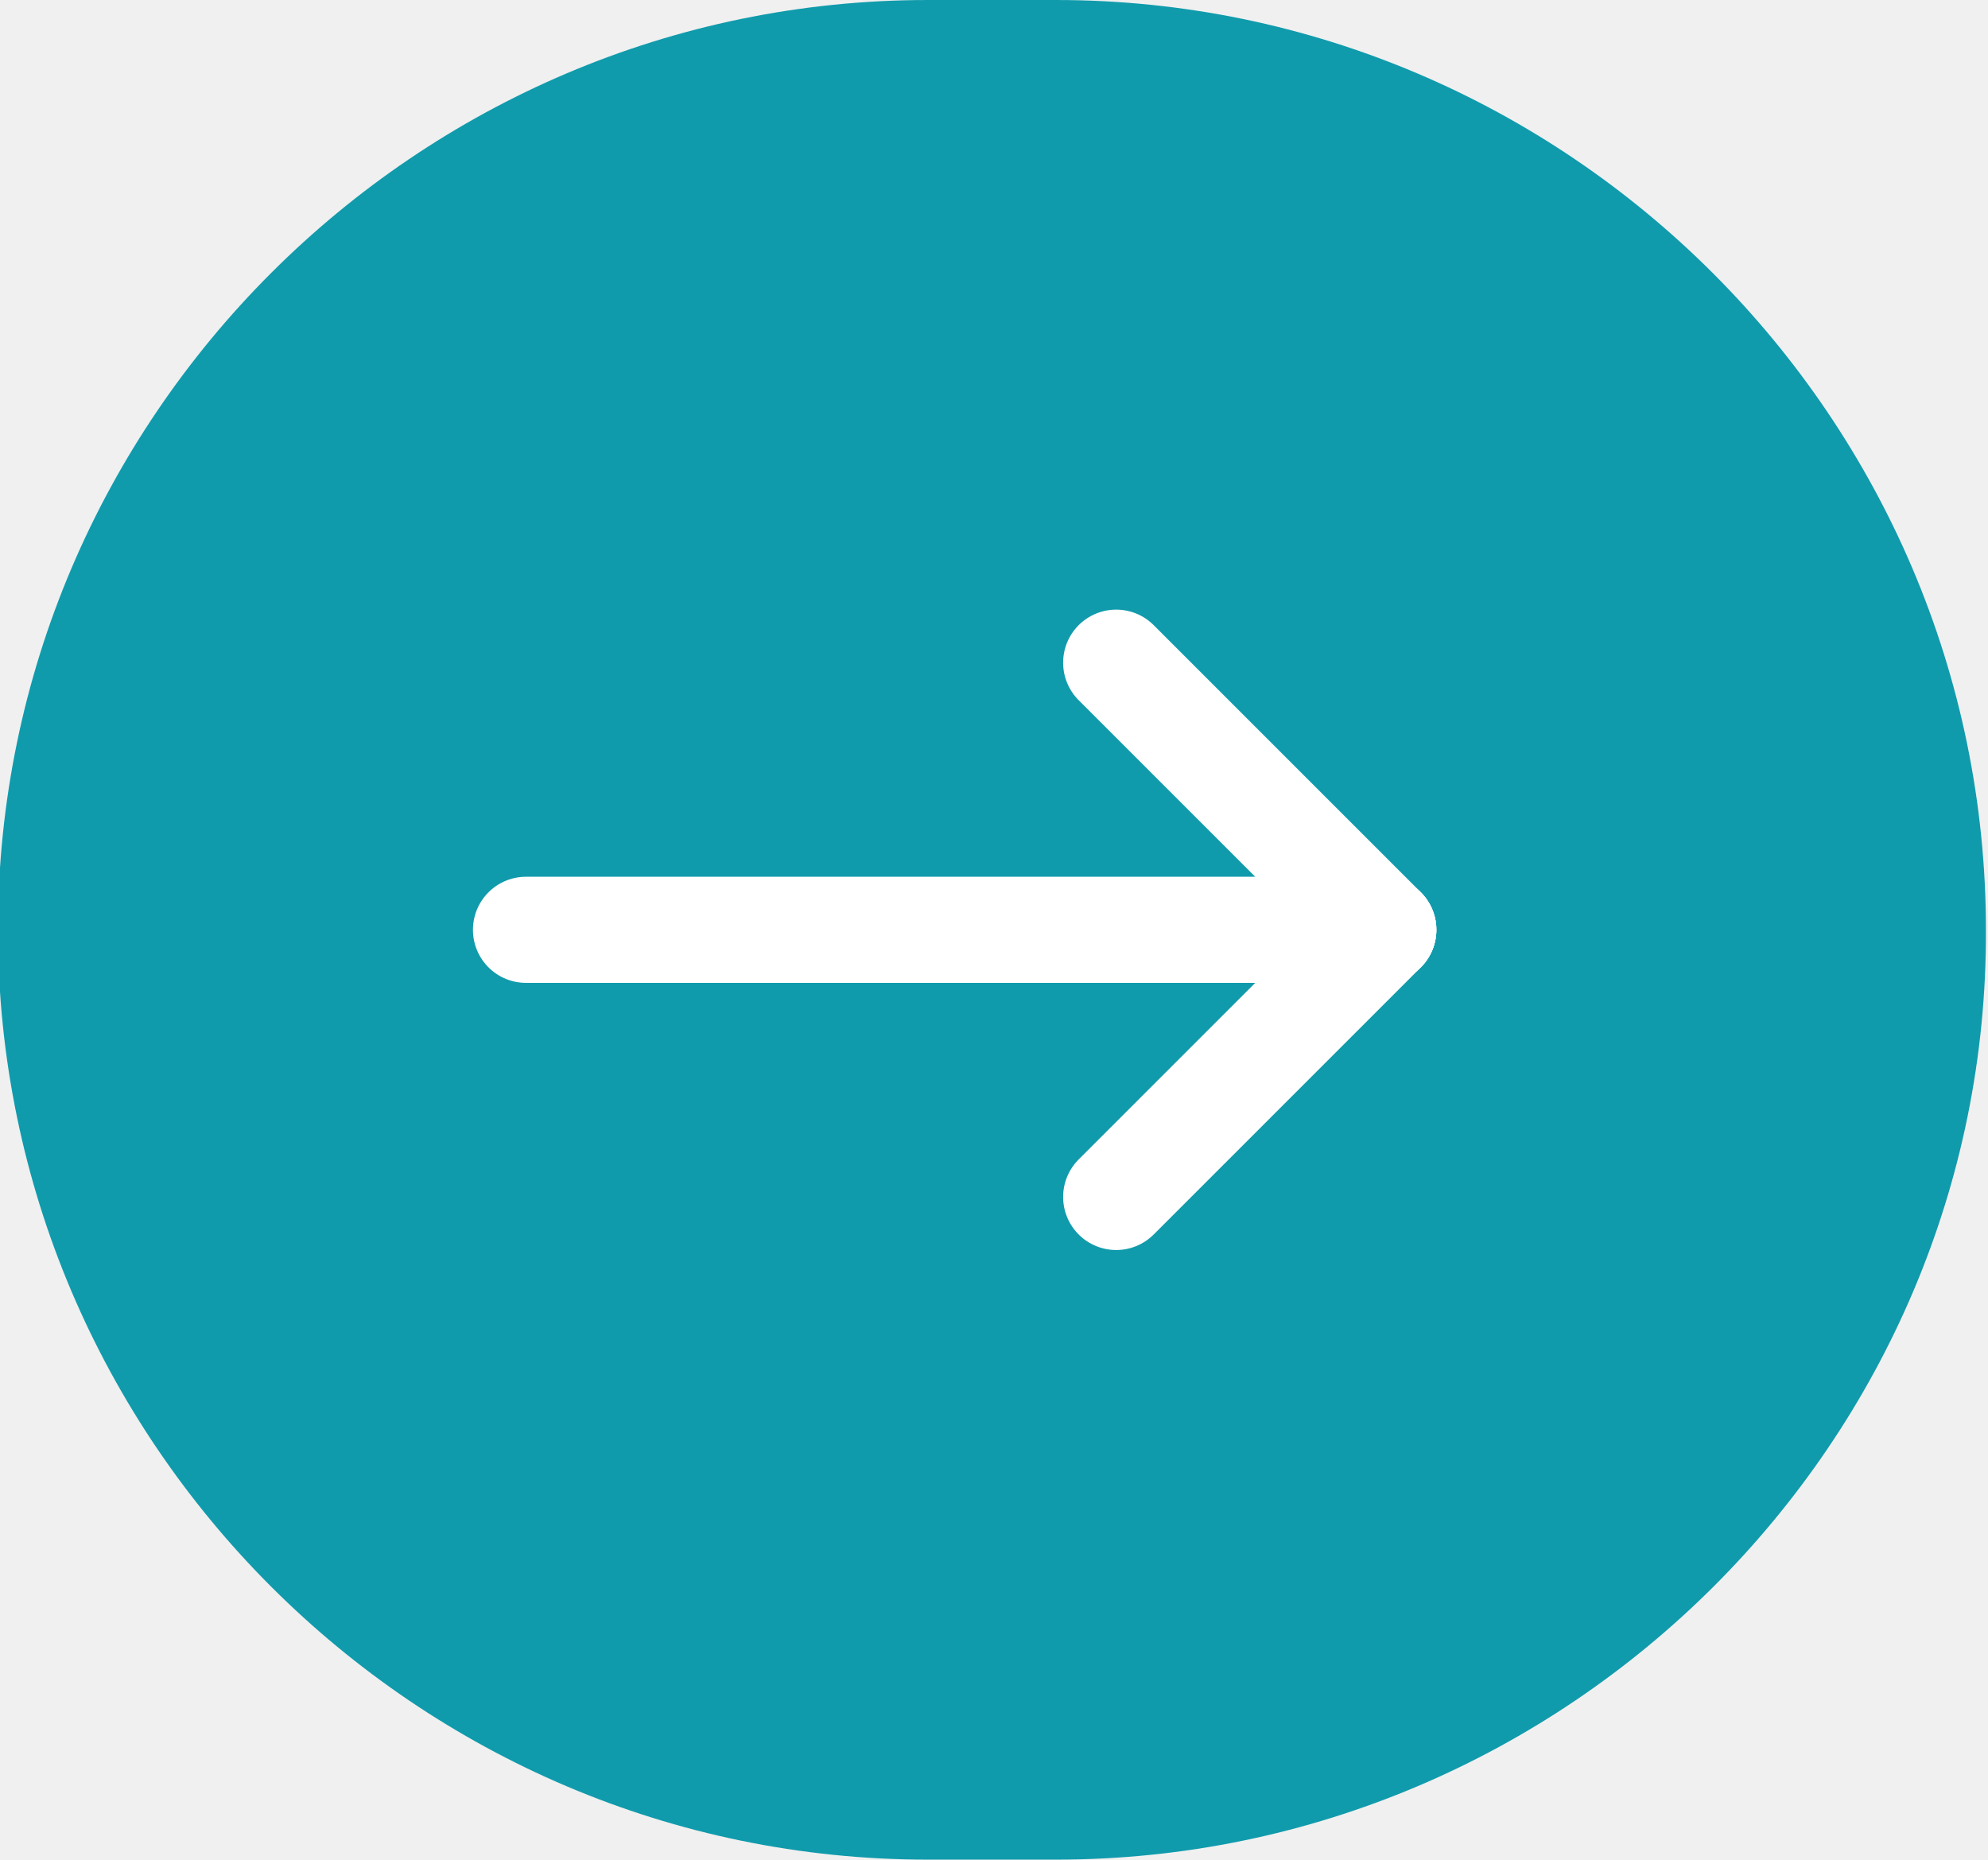
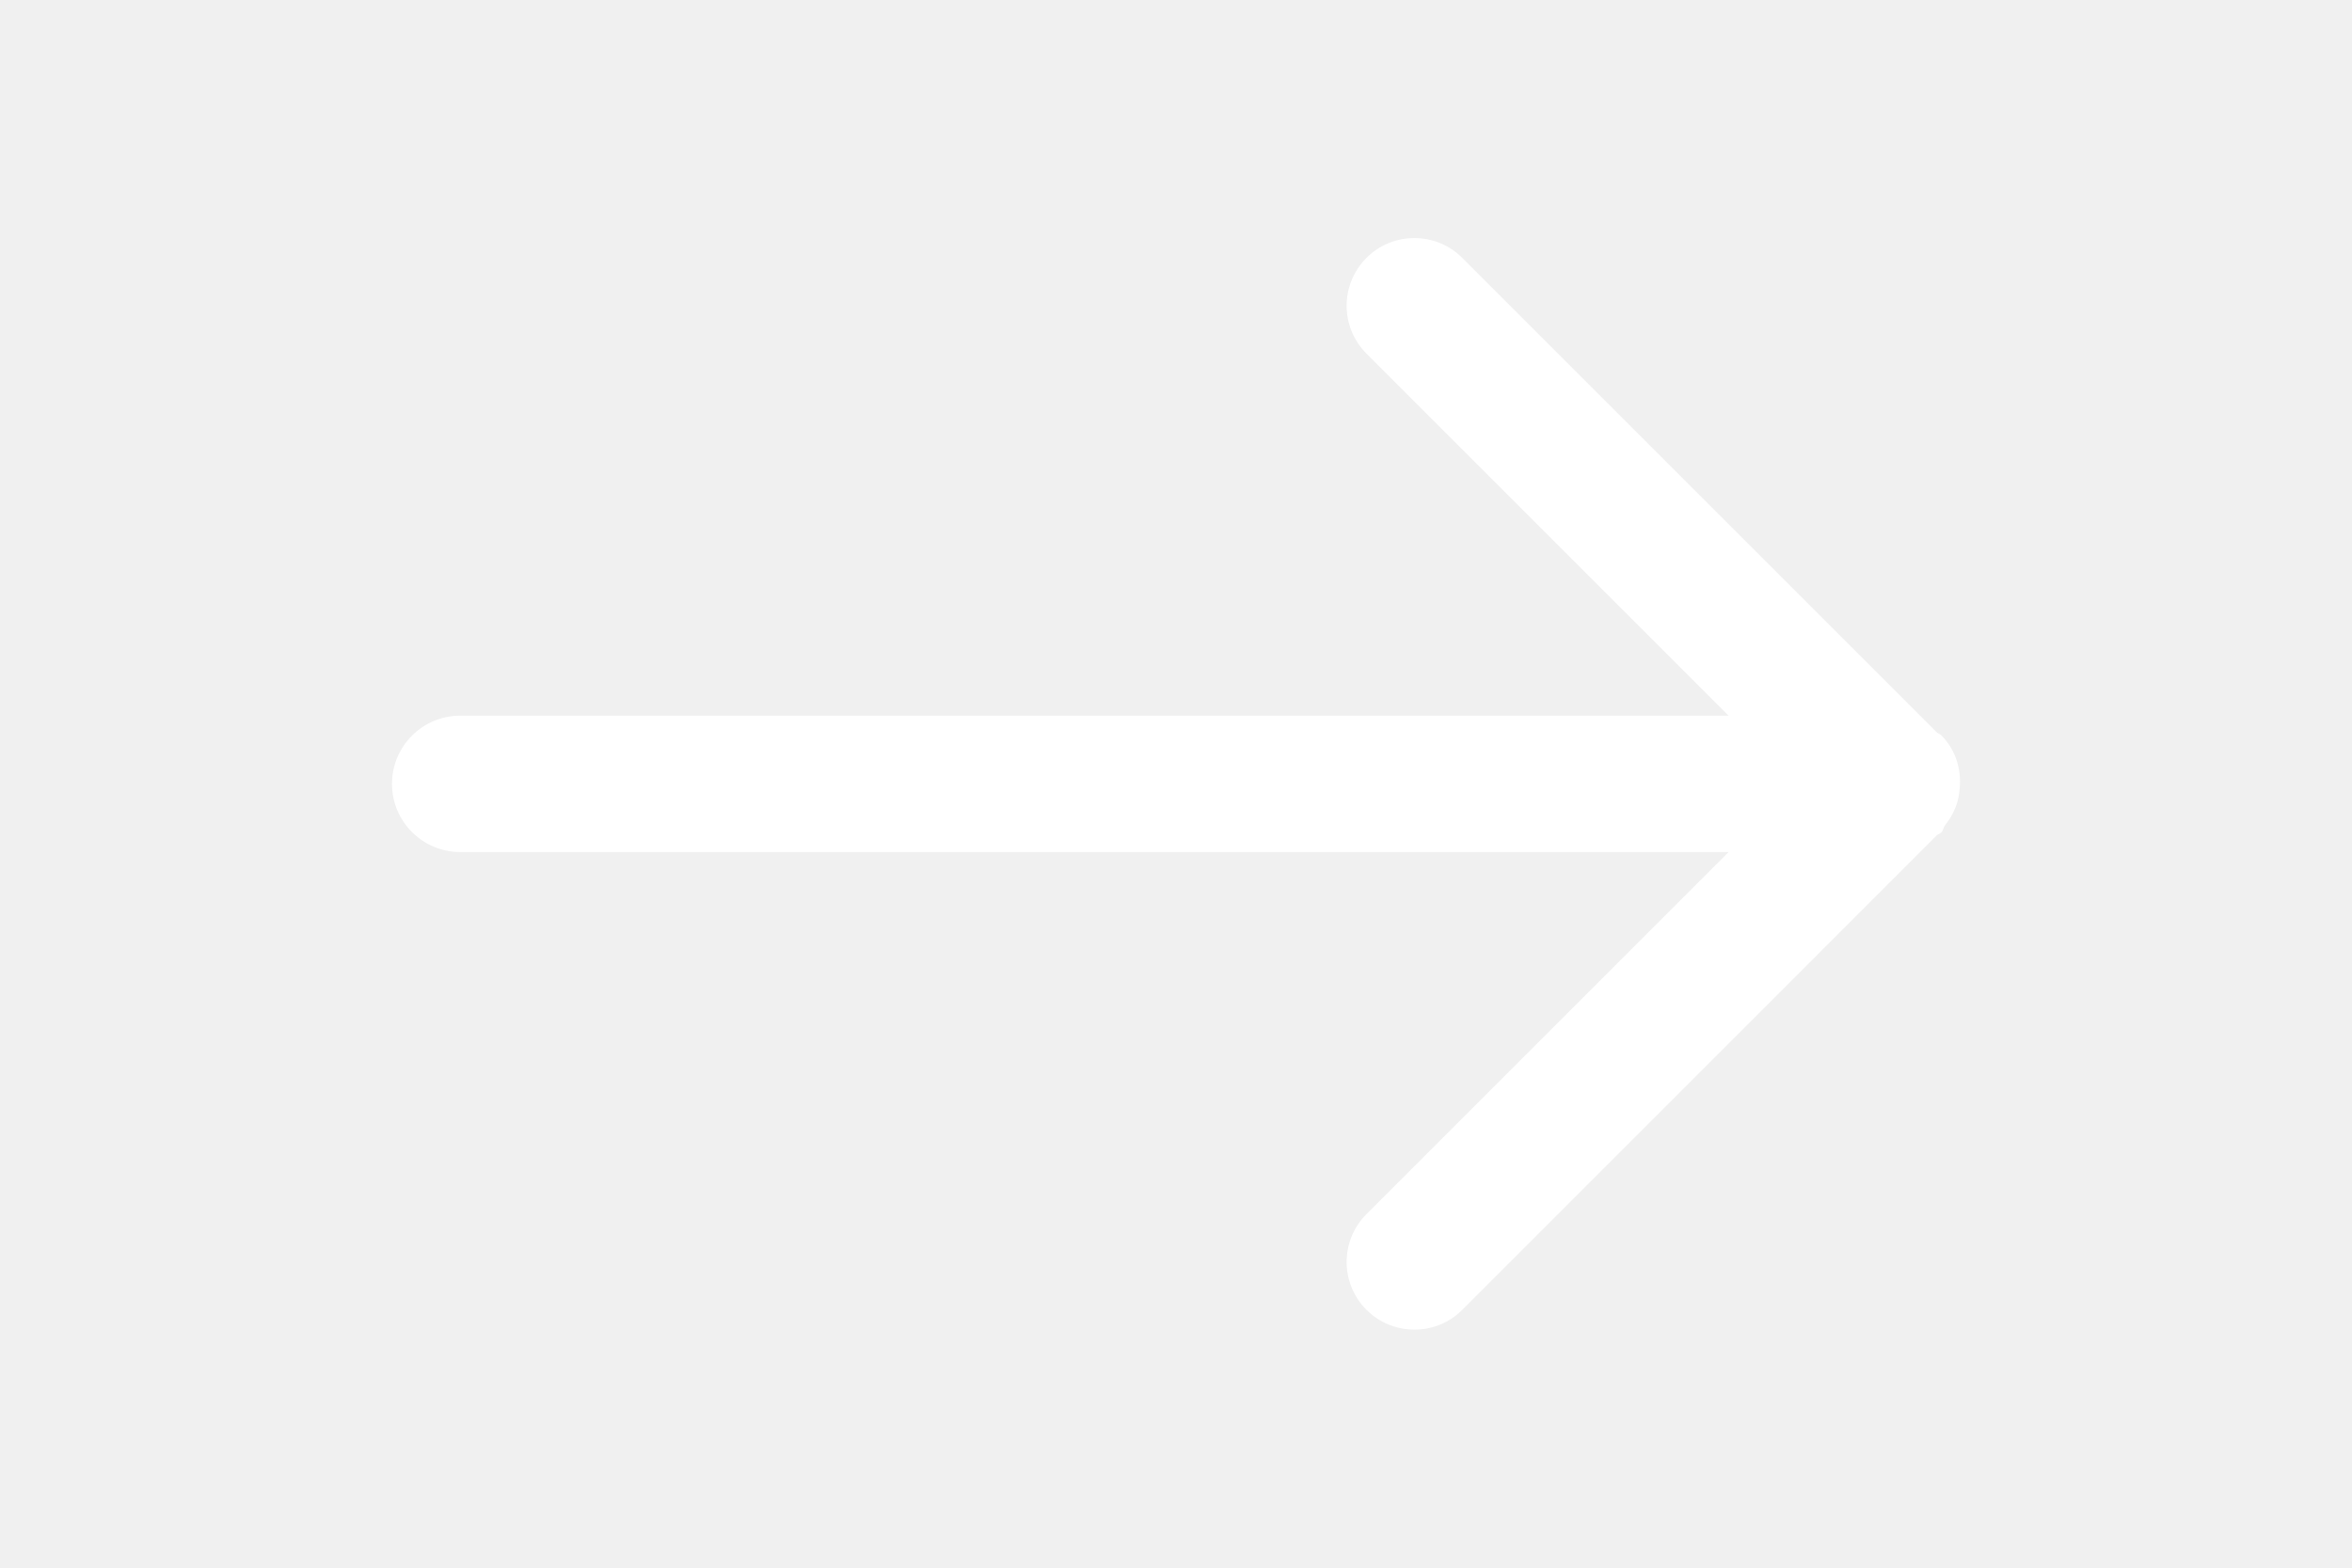
- <svg xmlns="http://www.w3.org/2000/svg" version="1.1" x="0px" y="0px" viewBox="-468.2 482.4 96 89.8" class="arrow-icon-wrapper">
-   <style type="text/css">
-         .arrow-icon-wrapper{width: 48px;  height:auto;}
-         .arrow-icon-wrapper .st0{fill:#109BAC;}
-         .arrow-icon-wrapper .st1{fill:none;stroke:#fff;stroke-width:5.124;stroke-linecap:round;stroke-linejoin:round;stroke-miterlimit:10;}
+ <svg xmlns="http://www.w3.org/2000/svg" version="1.1" id="Capa_1" x="0px" y="0px" viewBox="0 0 611.987 611.987" xml:space="preserve">
+   <style>
+         svg{
+         width:30px;
+         height:20px;
+         }
    </style>
-   <path class="st0" d="M-417.2,572.2h-6.2c-24.7,0-44.9-20.2-44.9-44.9v0c0-24.7,20.2-44.9,44.9-44.9h6.2c24.7,0,44.9,20.2,44.9,44.9     v0C-372.2,552-392.5,572.2-417.2,572.2z" />
  <g>
-     <line class="st1" x1="-442.8" y1="527.3" x2="-401.4" y2="527.3" />
-     <line class="st1" x1="-401.4" y1="527.3" x2="-414.3" y2="514.4" />
-     <line class="st1" x1="-401.4" y1="527.3" x2="-414.3" y2="540.2" />
+     <g id="arrow-R">
+       <g>
+         <path d="M604.652,287.018c-0.532-0.532-1.225-0.692-1.757-1.171L417.717,100.668c-10.329-10.329-27.074-10.329-37.377,0     c-10.328,10.329-10.328,27.074,0,37.376l141.334,141.333H26.622C11.926,279.377,0,291.304,0,306     c0,14.694,11.926,26.621,26.622,26.621h495.052L380.341,473.954c-10.329,10.329-10.329,27.074,0,37.376     c10.329,10.303,27.073,10.329,37.376,0l185.232-185.258c0.532-0.453,1.197-0.612,1.703-1.092c0.825-0.825,0.825-1.97,1.518-2.875     c2.263-2.796,3.86-5.856,4.818-9.158c0.346-1.277,0.586-2.396,0.719-3.7C612.799,301.34,610.749,293.087,604.652,287.018z" fill="#FFFFFF" />
+       </g>
+     </g>
  </g>
+   <g>
+ </g>
+   <g>
+ </g>
+   <g>
+ </g>
+   <g>
+ </g>
+   <g>
+ </g>
+   <g>
+ </g>
+   <g>
+ </g>
+   <g>
+ </g>
+   <g>
+ </g>
+   <g>
+ </g>
+   <g>
+ </g>
+   <g>
+ </g>
+   <g>
+ </g>
+   <g>
+ </g>
+   <g>
+ </g>
</svg>
